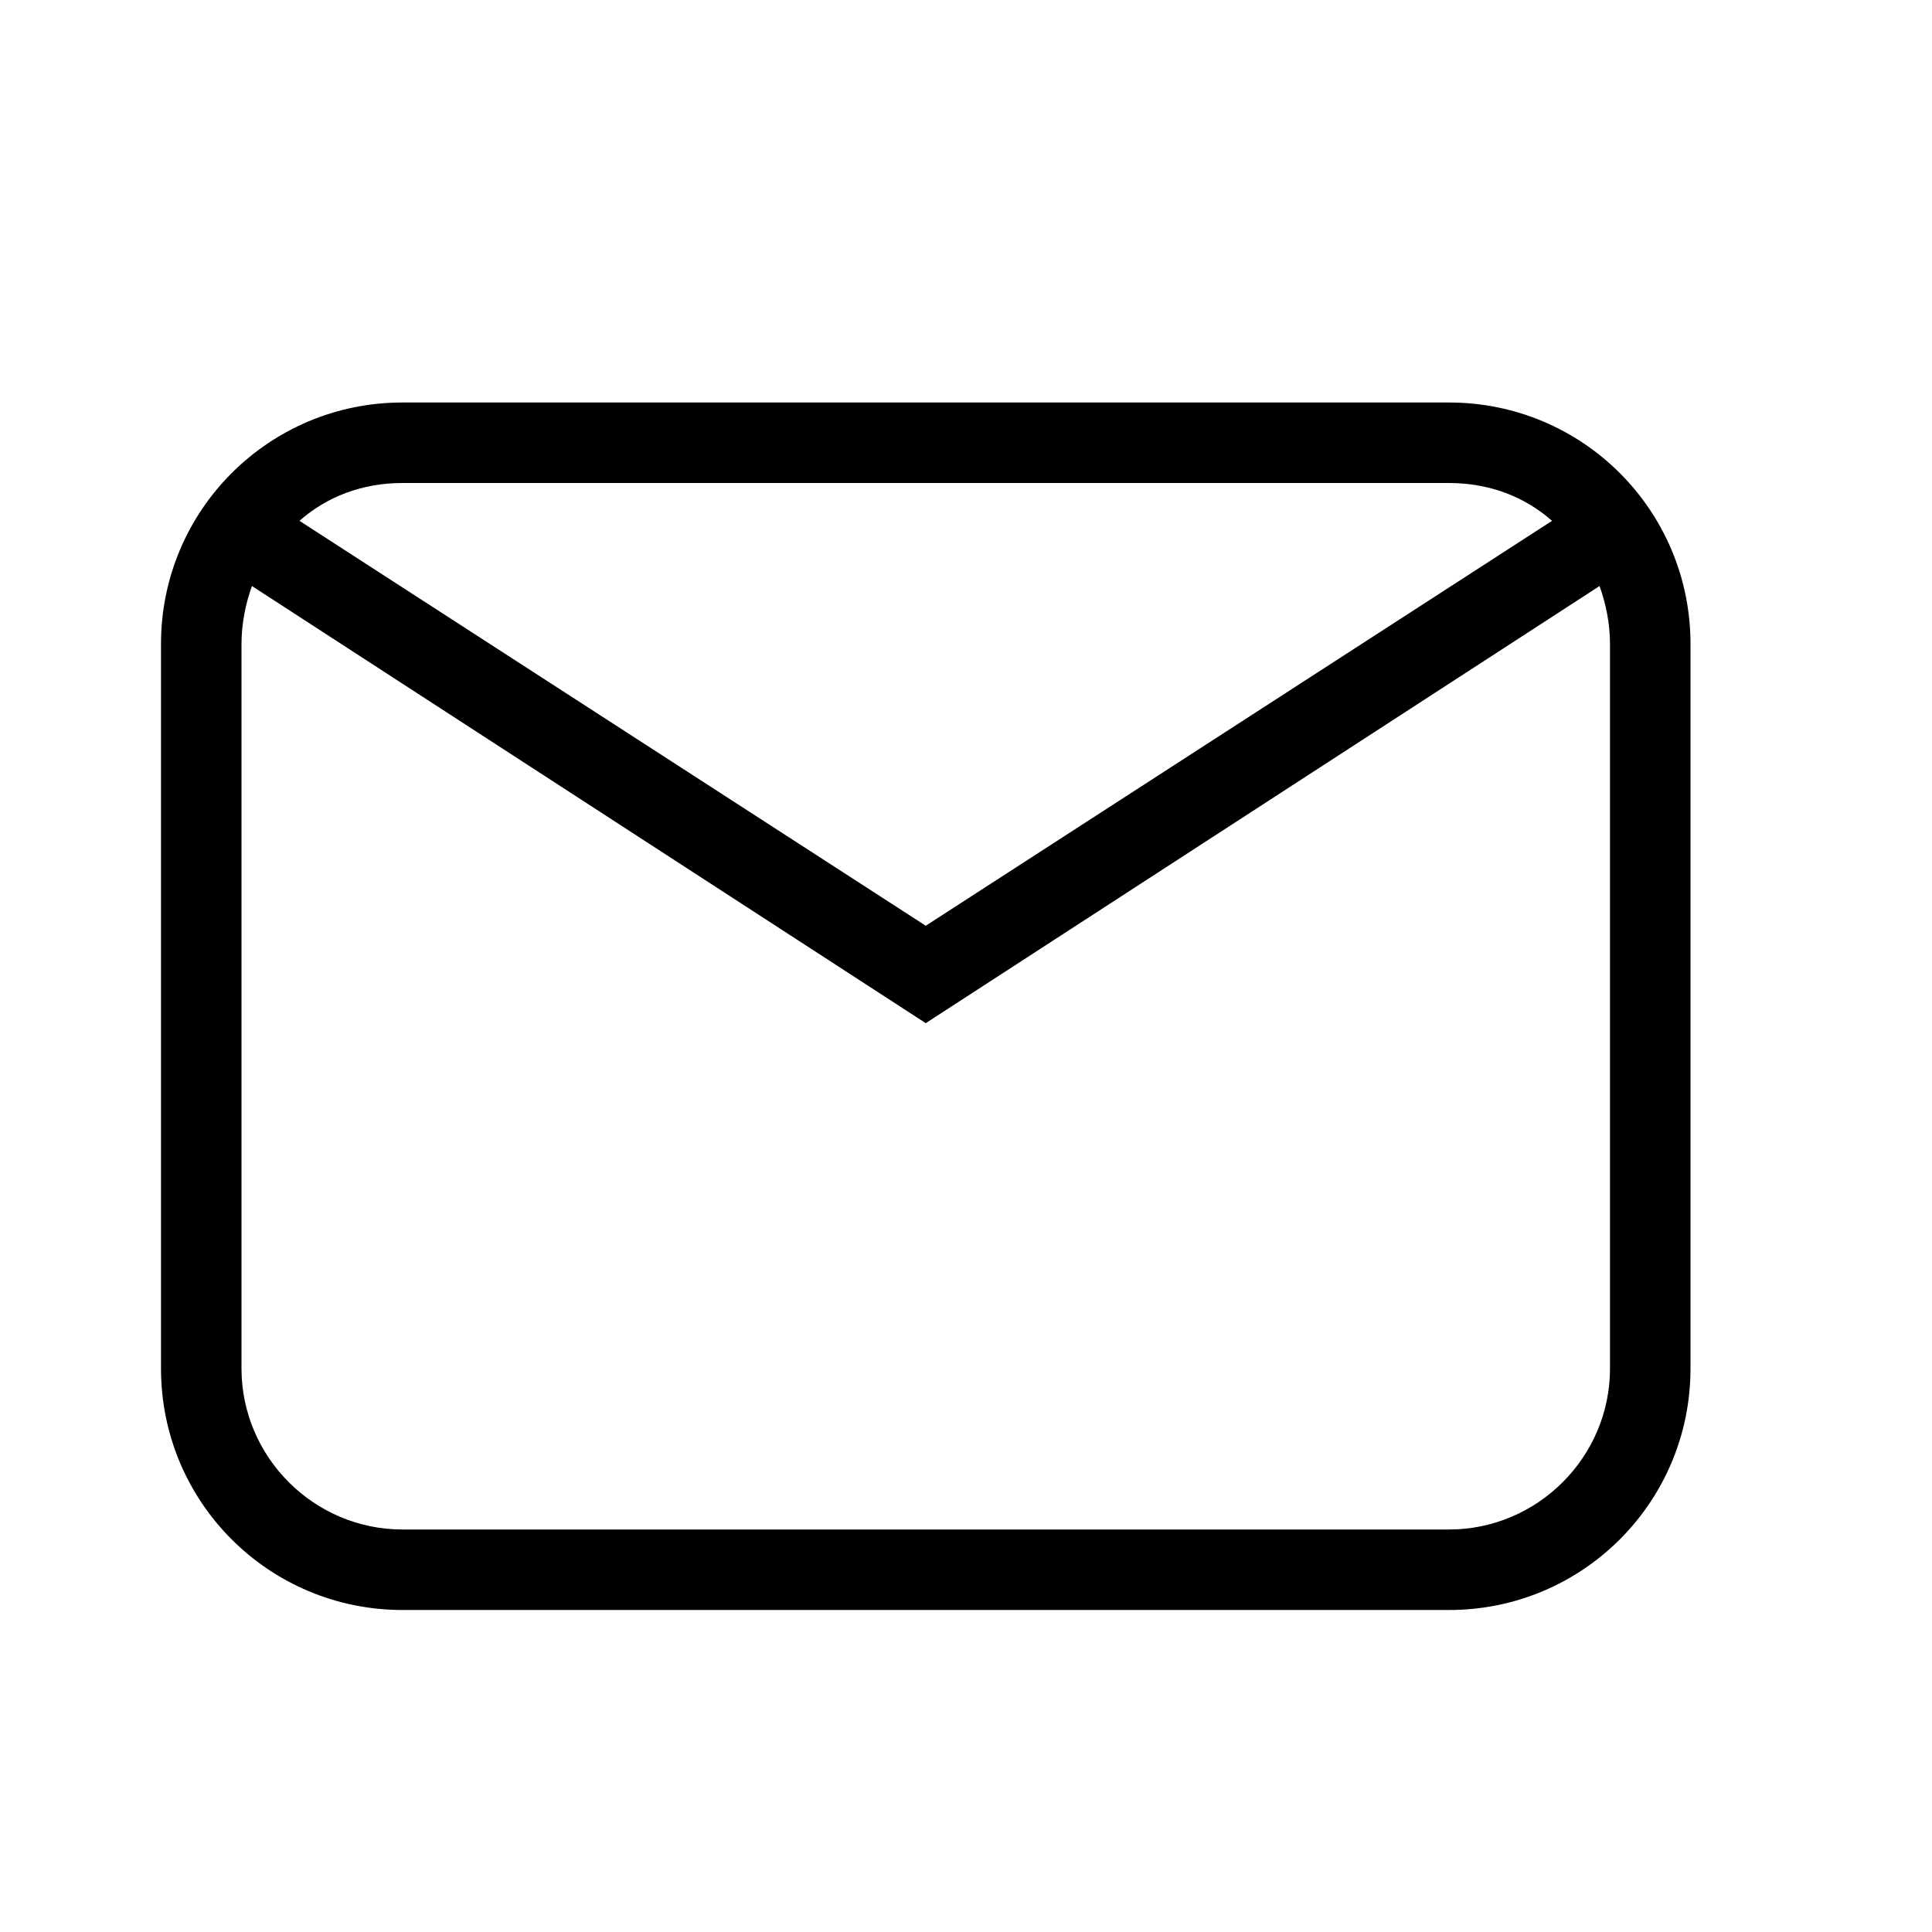
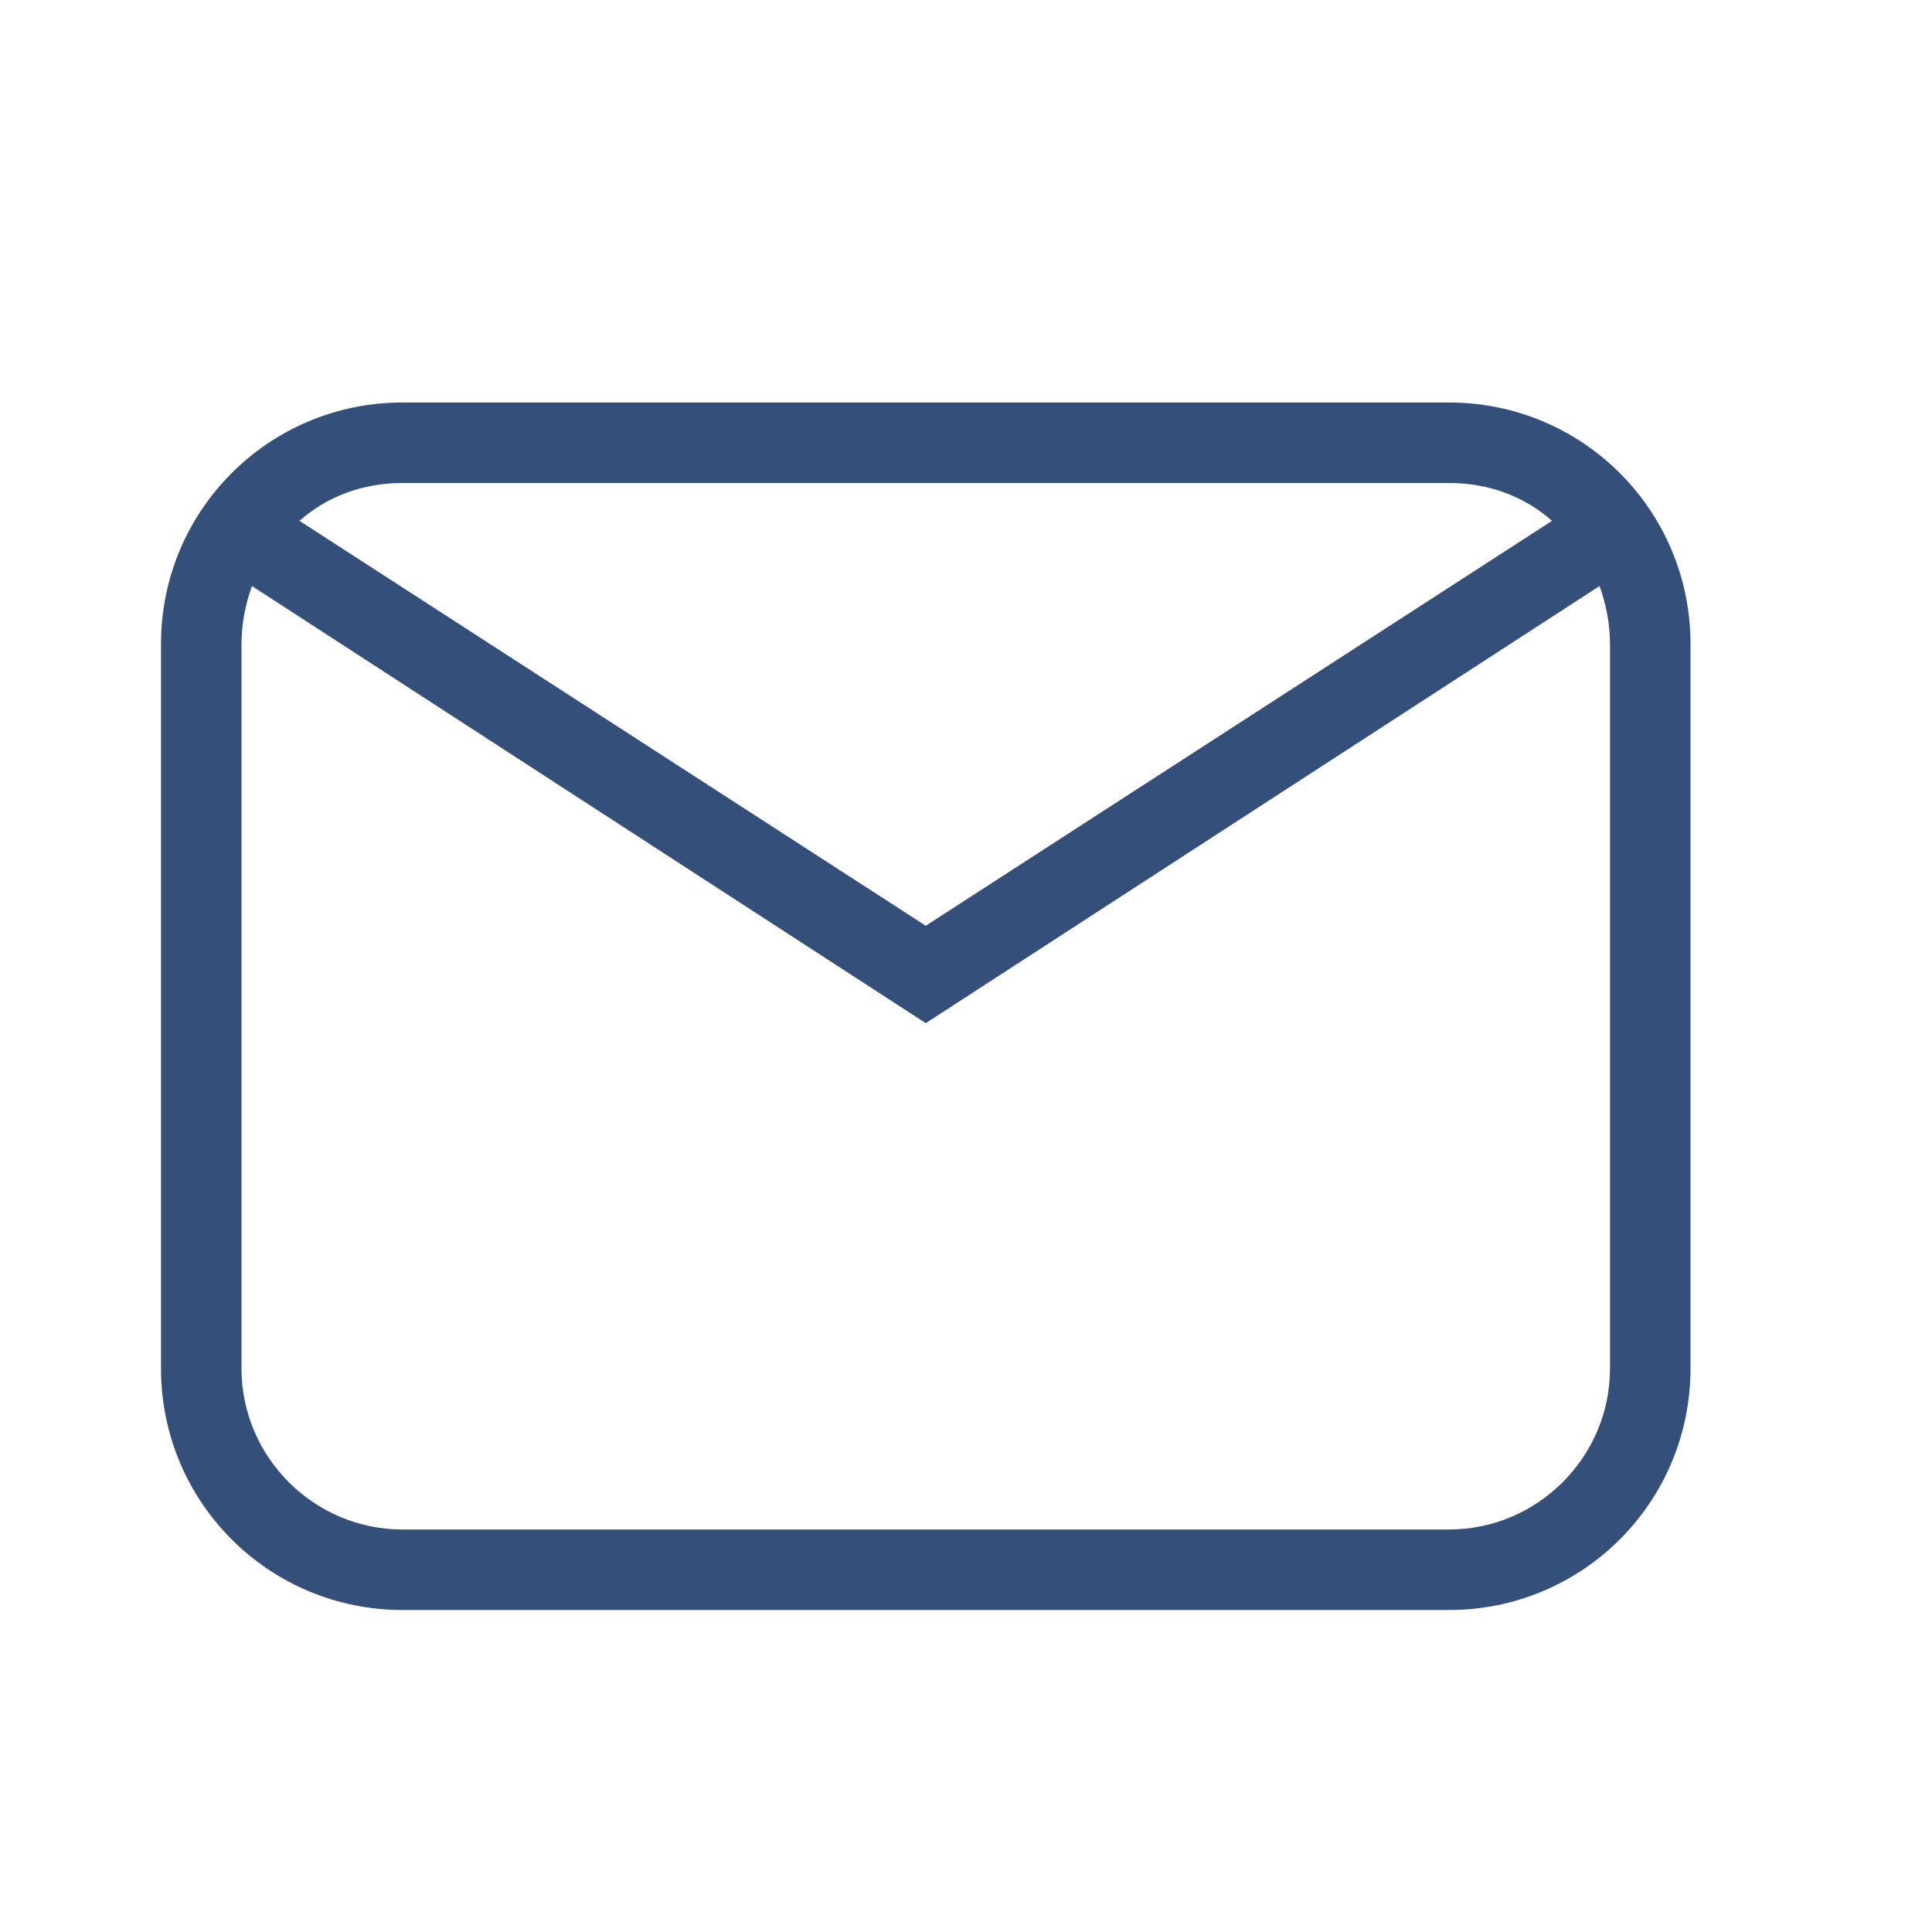
- <svg xmlns="http://www.w3.org/2000/svg" viewBox="0 0 24 24">
+ <svg xmlns="http://www.w3.org/2000/svg" fill="#344f79" viewBox="0 0 24 24">
  <path d="M5,5H18C19.66,5 21,6.34 21,8V17C21,18.66 19.66,20 18,20H5C3.34,20 2,18.66 2,17V8C2,6.34 3.34,5 5,5M5,6C4.5,6 4.06,6.17 3.72,6.47L11.5,11.5L19.28,6.47C18.94,6.17 18.5,6 18,6H5M11.5,12.71L3.13,7.28C3.05,7.5 3,7.75 3,8V17C3,18.1 3.9,19 5,19H18C19.1,19 20,18.1 20,17V8C20,7.75 19.95,7.5 19.87,7.28L11.5,12.71Z" />
</svg>
